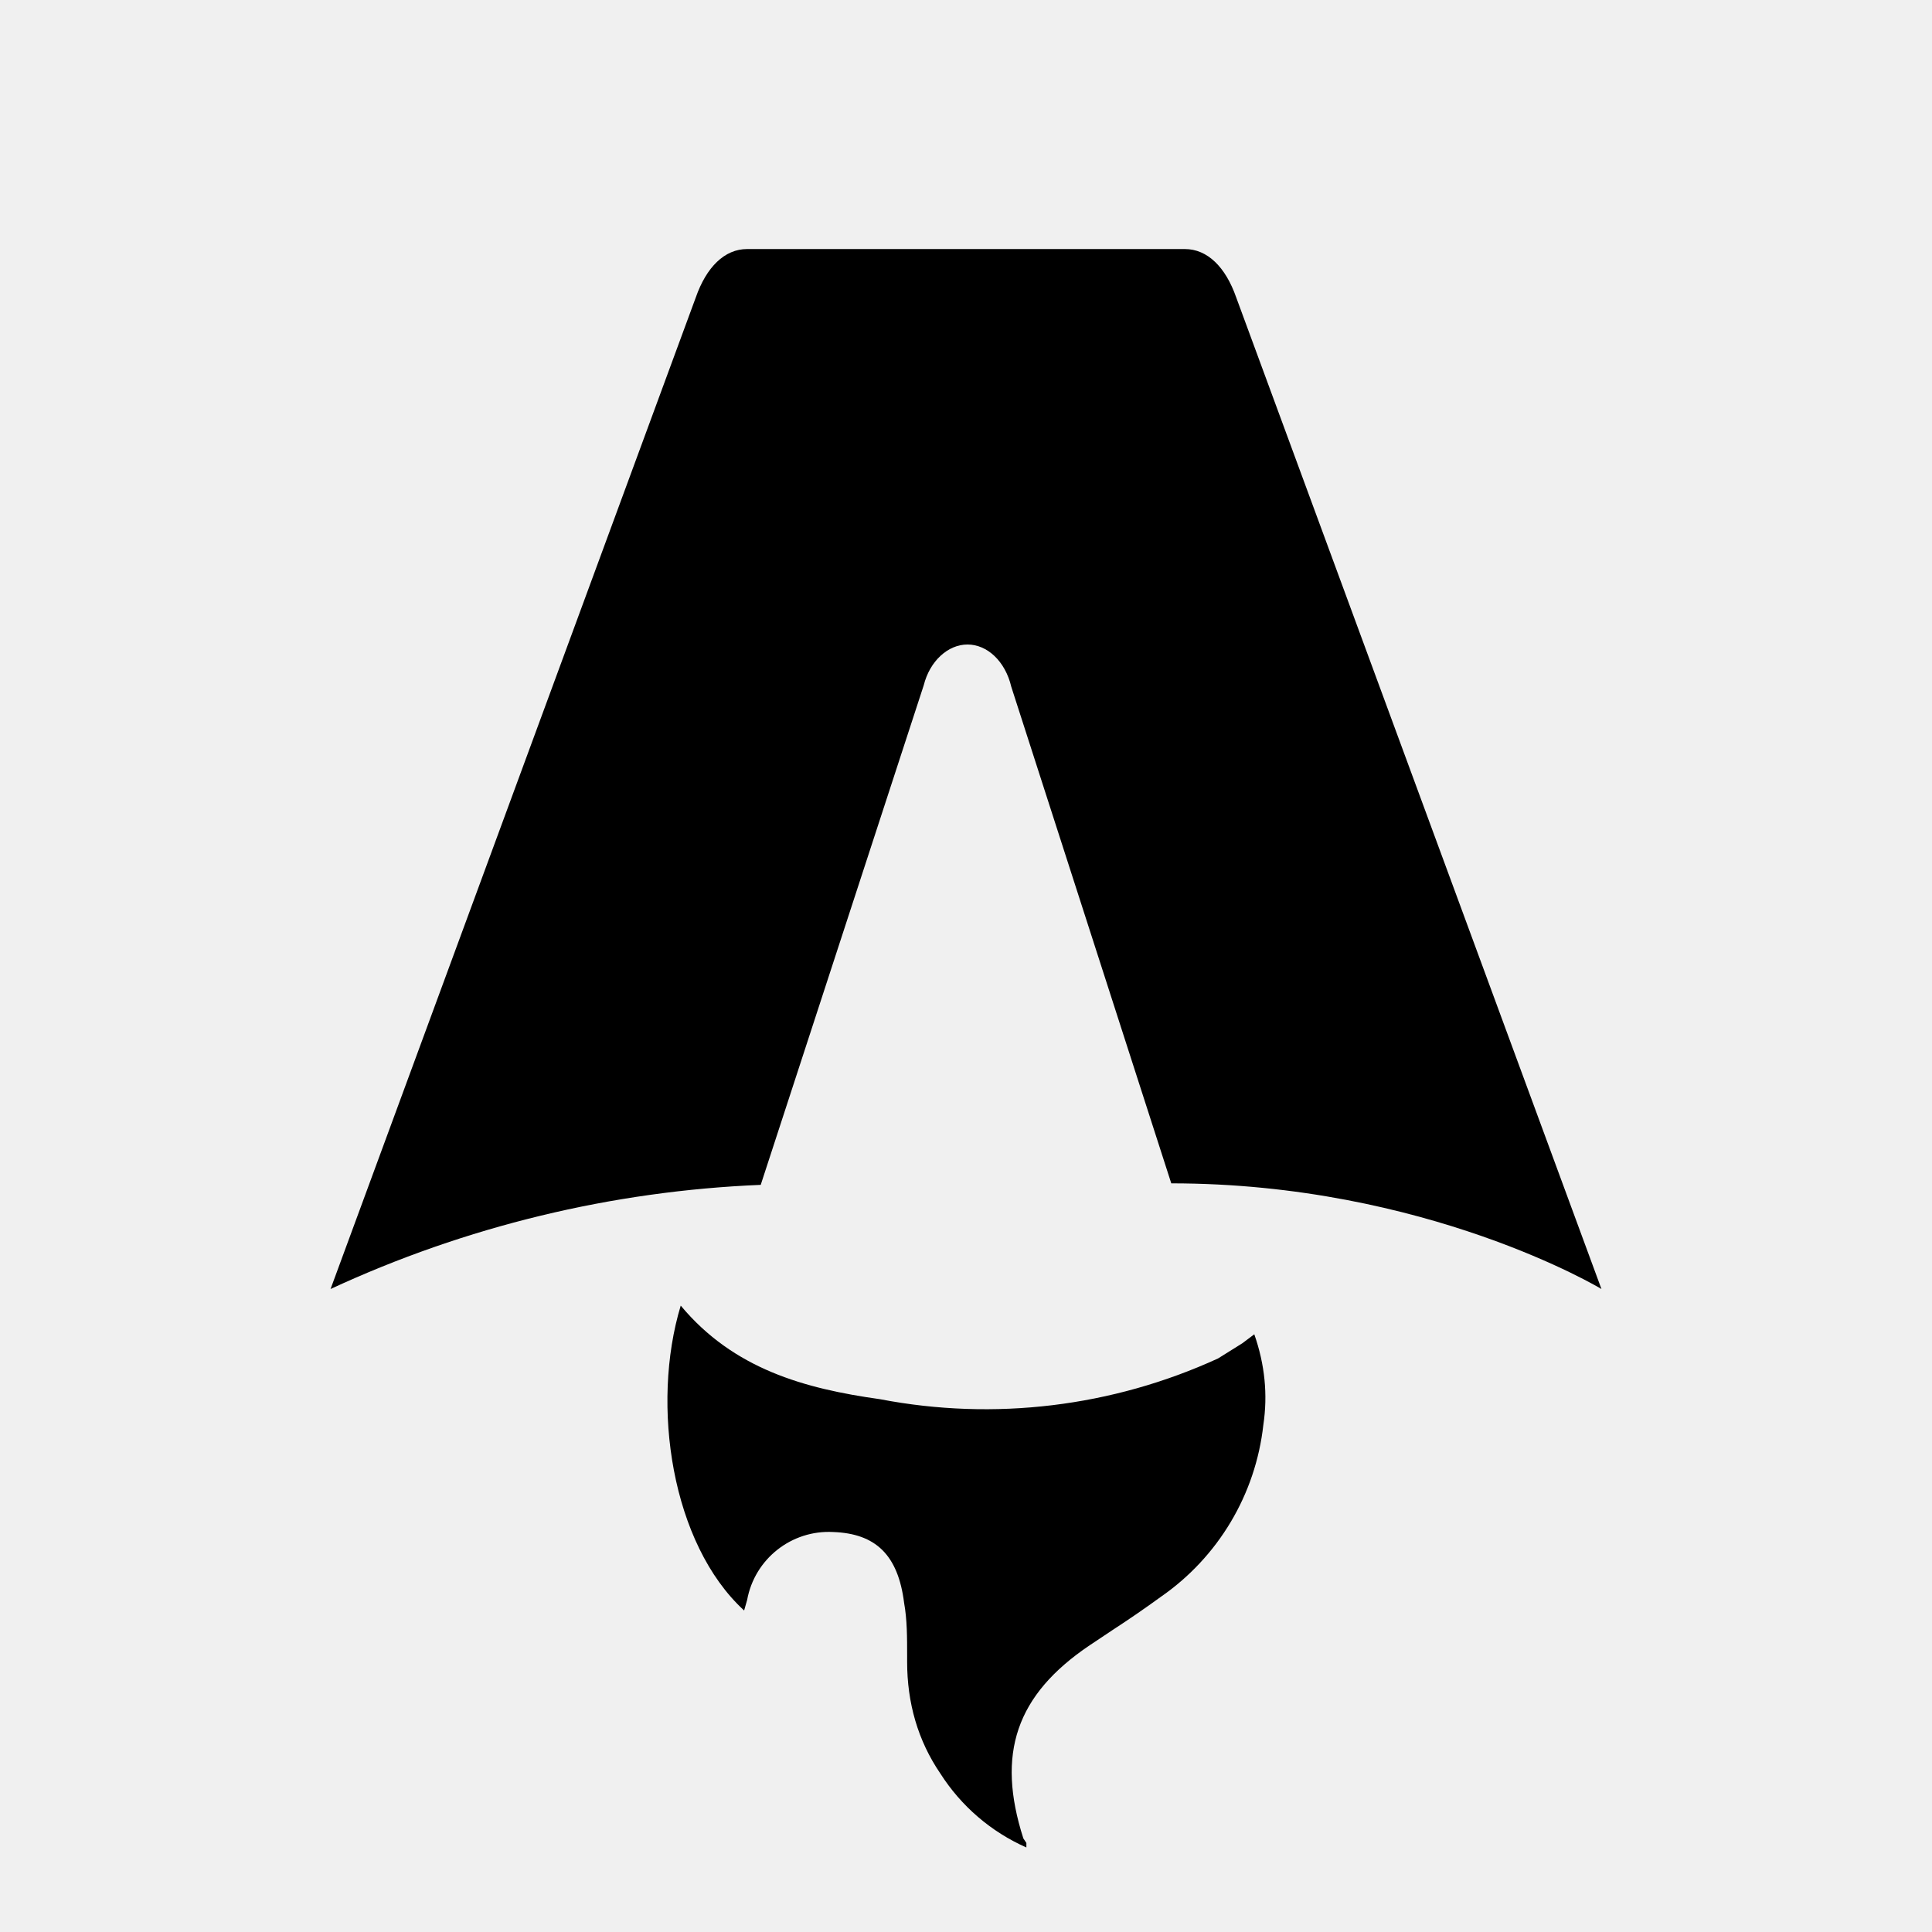
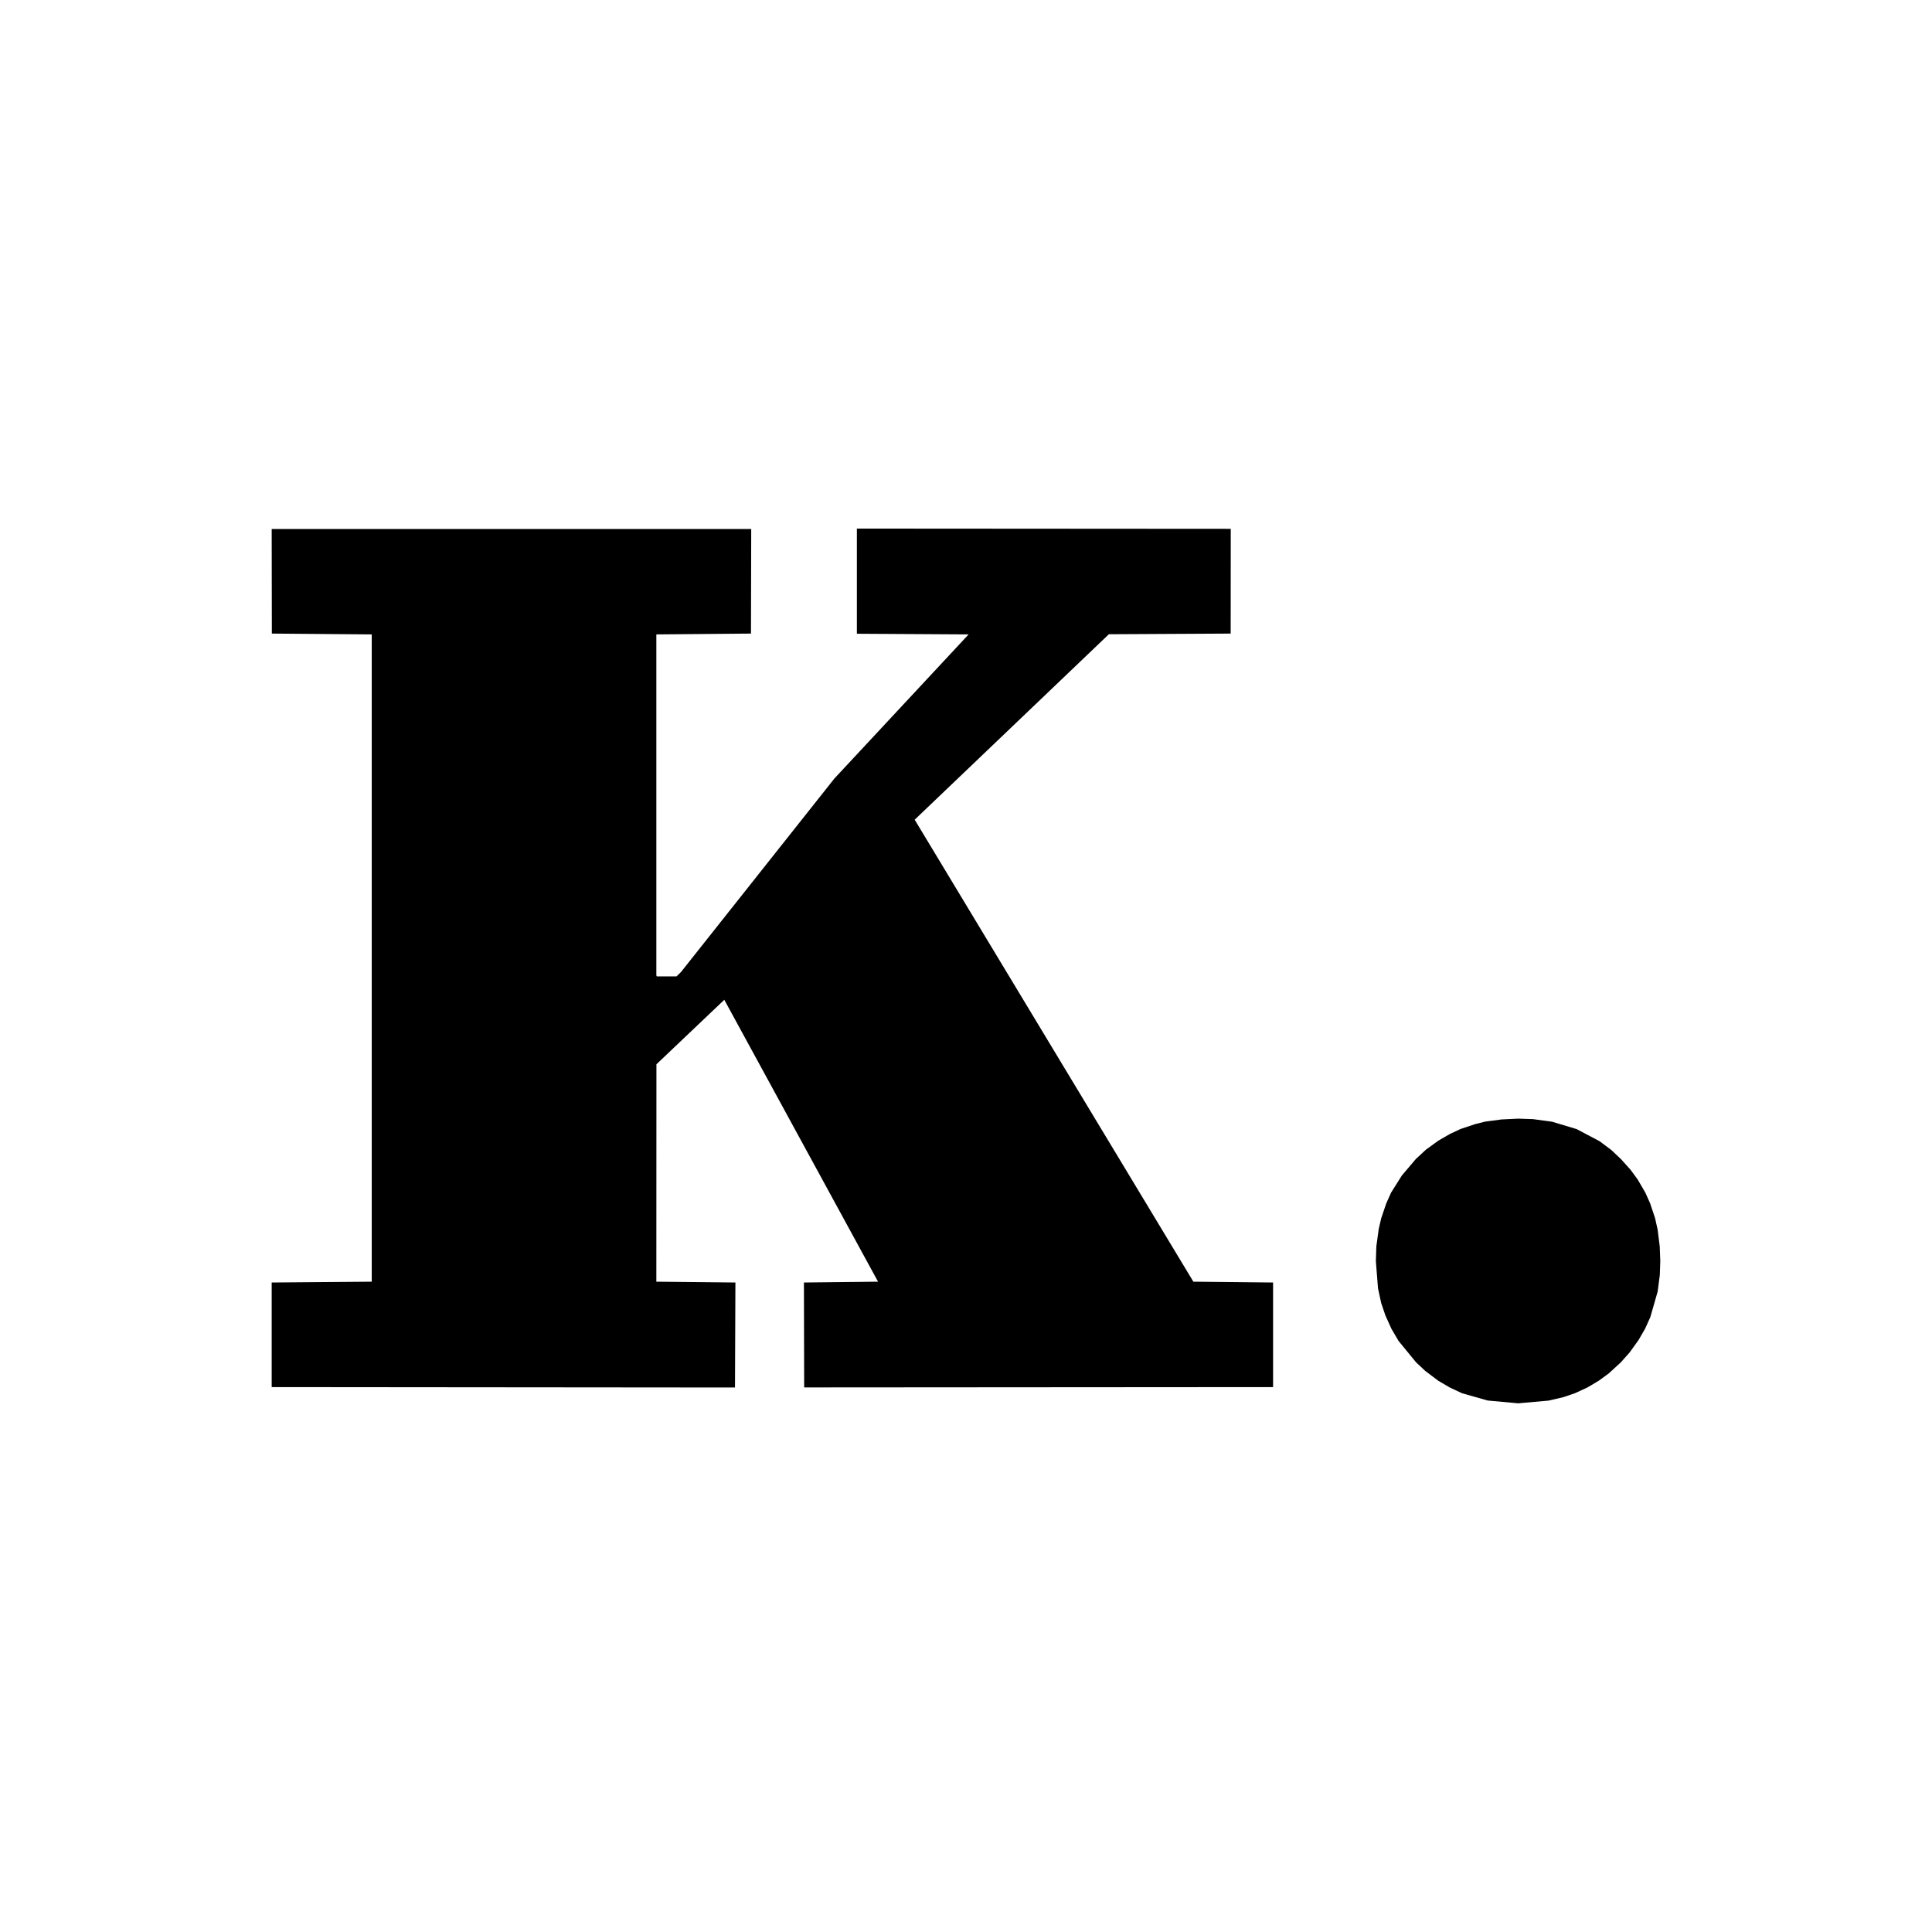
- <svg xmlns="http://www.w3.org/2000/svg" fill="none" viewBox="0 0 128 128">
-   <path d="M50.4 78.5a75.1 75.1 0 0 0-28.5 6.9l24.2-65.7c.7-2 1.9-3.2 3.4-3.2h29c1.5 0 2.7 1.2 3.4 3.2l24.2 65.7s-11.6-7-28.5-7L67 45.5c-.4-1.7-1.6-2.8-2.9-2.8-1.3 0-2.5 1.1-2.9 2.7L50.4 78.5Zm-1.1 28.2Zm-4.2-20.2c-2 6.6-.6 15.8 4.2 20.2a17.5 17.5 0 0 1 .2-.7 5.5 5.5 0 0 1 5.7-4.5c2.8.1 4.3 1.5 4.7 4.7.2 1.1.2 2.3.2 3.5v.4c0 2.7.7 5.2 2.2 7.4a13 13 0 0 0 5.7 4.9v-.3l-.2-.3c-1.8-5.6-.5-9.5 4.4-12.8l1.5-1a73 73 0 0 0 3.2-2.2 16 16 0 0 0 6.8-11.4c.3-2 .1-4-.6-6l-.8.6-1.6 1a37 37 0 0 1-22.4 2.7c-5-.7-9.7-2-13.2-6.2Z" />
-   <style>
-         path { fill: #000; }
-         @media (prefers-color-scheme: dark) {
-             path { fill: #FFF; }
-         }
-     </style>
+ <svg xmlns="http://www.w3.org/2000/svg" viewBox="0 0 64 64">
+   <rect width="64" height="64" fill="#fff" />
+   <path fill="#000" transform="translate(9.00 17.51) scale(0.02728)" d="M0.0 0.5L582.3 0.5L582.0 127.5L467.1 128.5L467.1 542.5L467.6 543.8L491.6 543.8L497.0 538.5L683.3 303.5L846.3 128.5L710.6 127.7L710.6 0.0L1164.6 0.3L1164.5 127.5L1016.6 128.3L780.8 353.5L1119.2 914.5L1216.0 915.5L1216.0 1042.5L646.6 1042.9L646.3 915.5L736.3 914.5L549.6 572.2L467.2 650.5L467.1 914.5L563.1 915.5L562.6 1043.0L0.0 1042.5L0.0 915.5L121.5 914.5L121.5 735.5L121.5 128.5L0.2 127.5ZM1493.3 717.5L1513.6 716.5L1531.6 717.1L1554.6 720.2L1584.6 729.2L1612.6 744.0L1626.6 754.5L1638.3 765.5L1650.0 778.5L1658.8 790.5L1668.1 806.5L1673.9 819.5L1679.9 837.5L1683.0 851.5L1685.5 871.5L1686.2 889.5L1685.6 906.5L1683.0 926.5L1674.1 957.5L1667.8 971.5L1659.7 985.5L1648.9 1000.5L1638.2 1012.5L1623.6 1025.9L1611.6 1034.7L1597.6 1043.0L1582.6 1049.9L1568.6 1054.7L1550.6 1058.9L1513.6 1062.2L1476.6 1058.8L1445.6 1050.0L1430.6 1043.0L1416.6 1034.8L1400.6 1022.7L1389.6 1012.4L1368.4 986.5L1359.6 971.5L1352.4 955.5L1347.3 940.5L1343.4 922.5L1340.8 889.5L1341.4 871.5L1344.3 850.5L1347.3 837.5L1353.4 819.5L1359.2 806.5L1372.4 785.5L1389.4 765.5L1401.6 754.2L1416.6 743.3L1430.6 735.2L1443.6 729.1L1461.6 723.1L1473.6 720.1Z" />
</svg>
